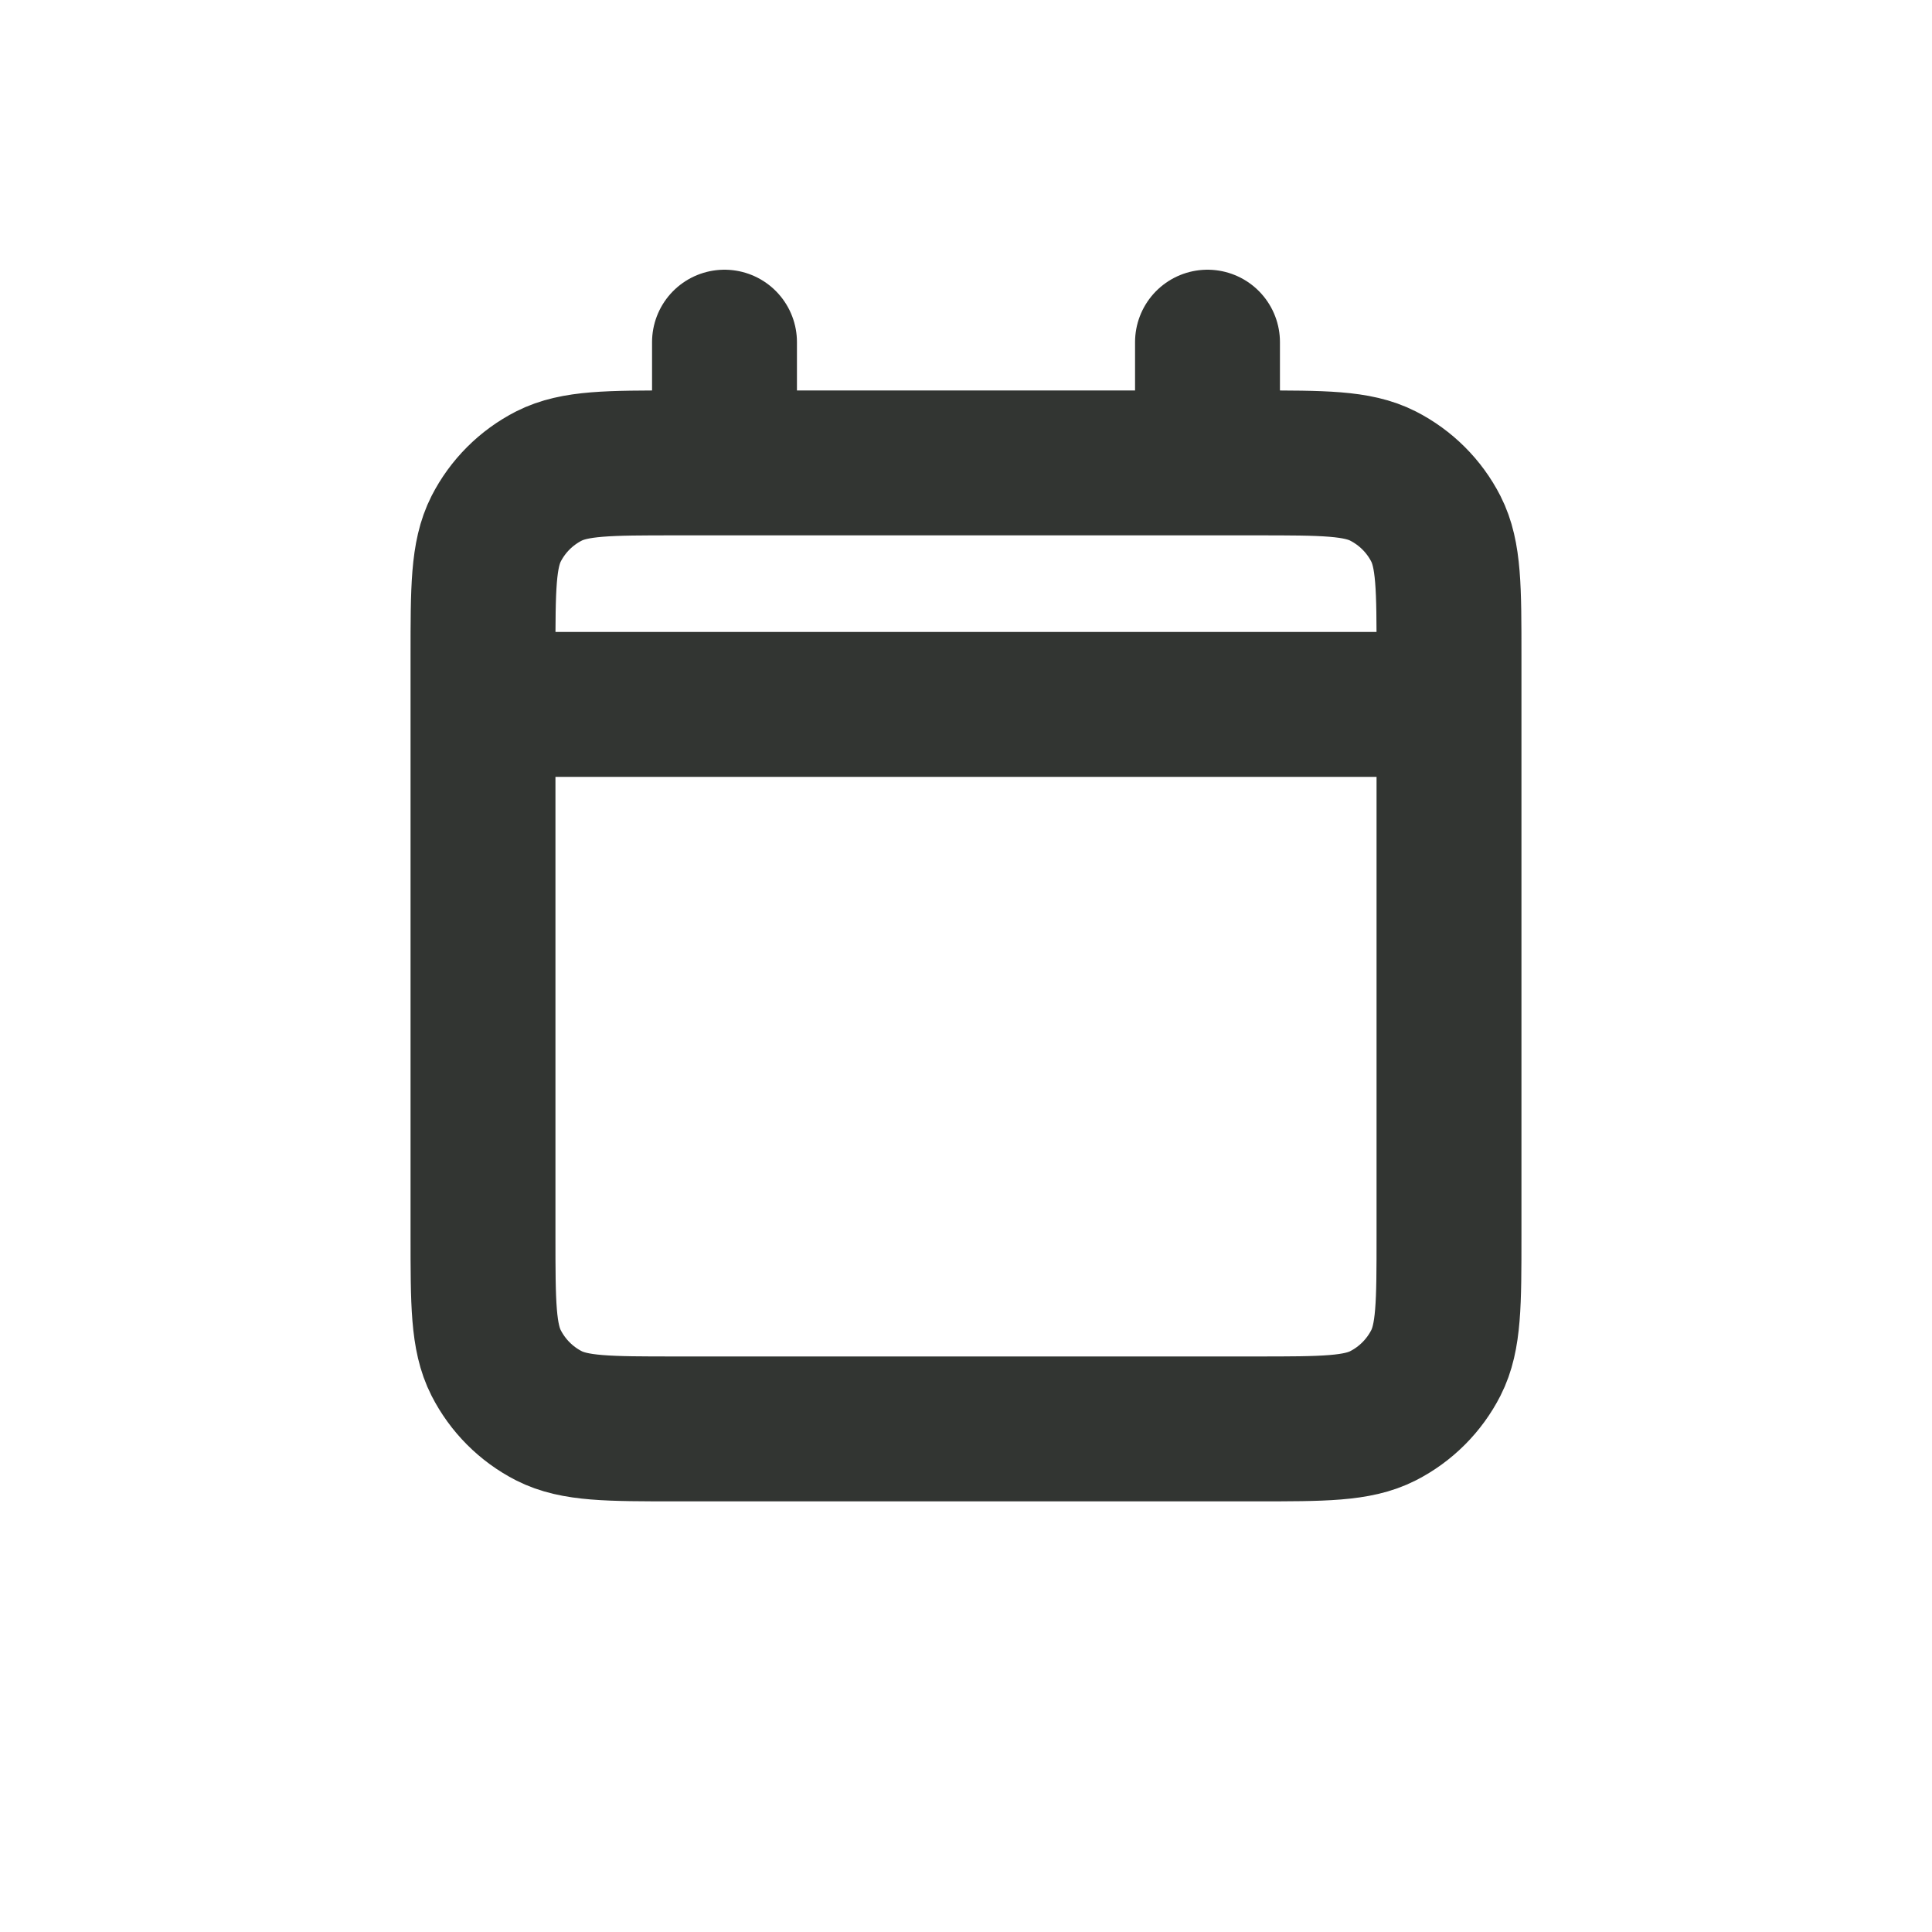
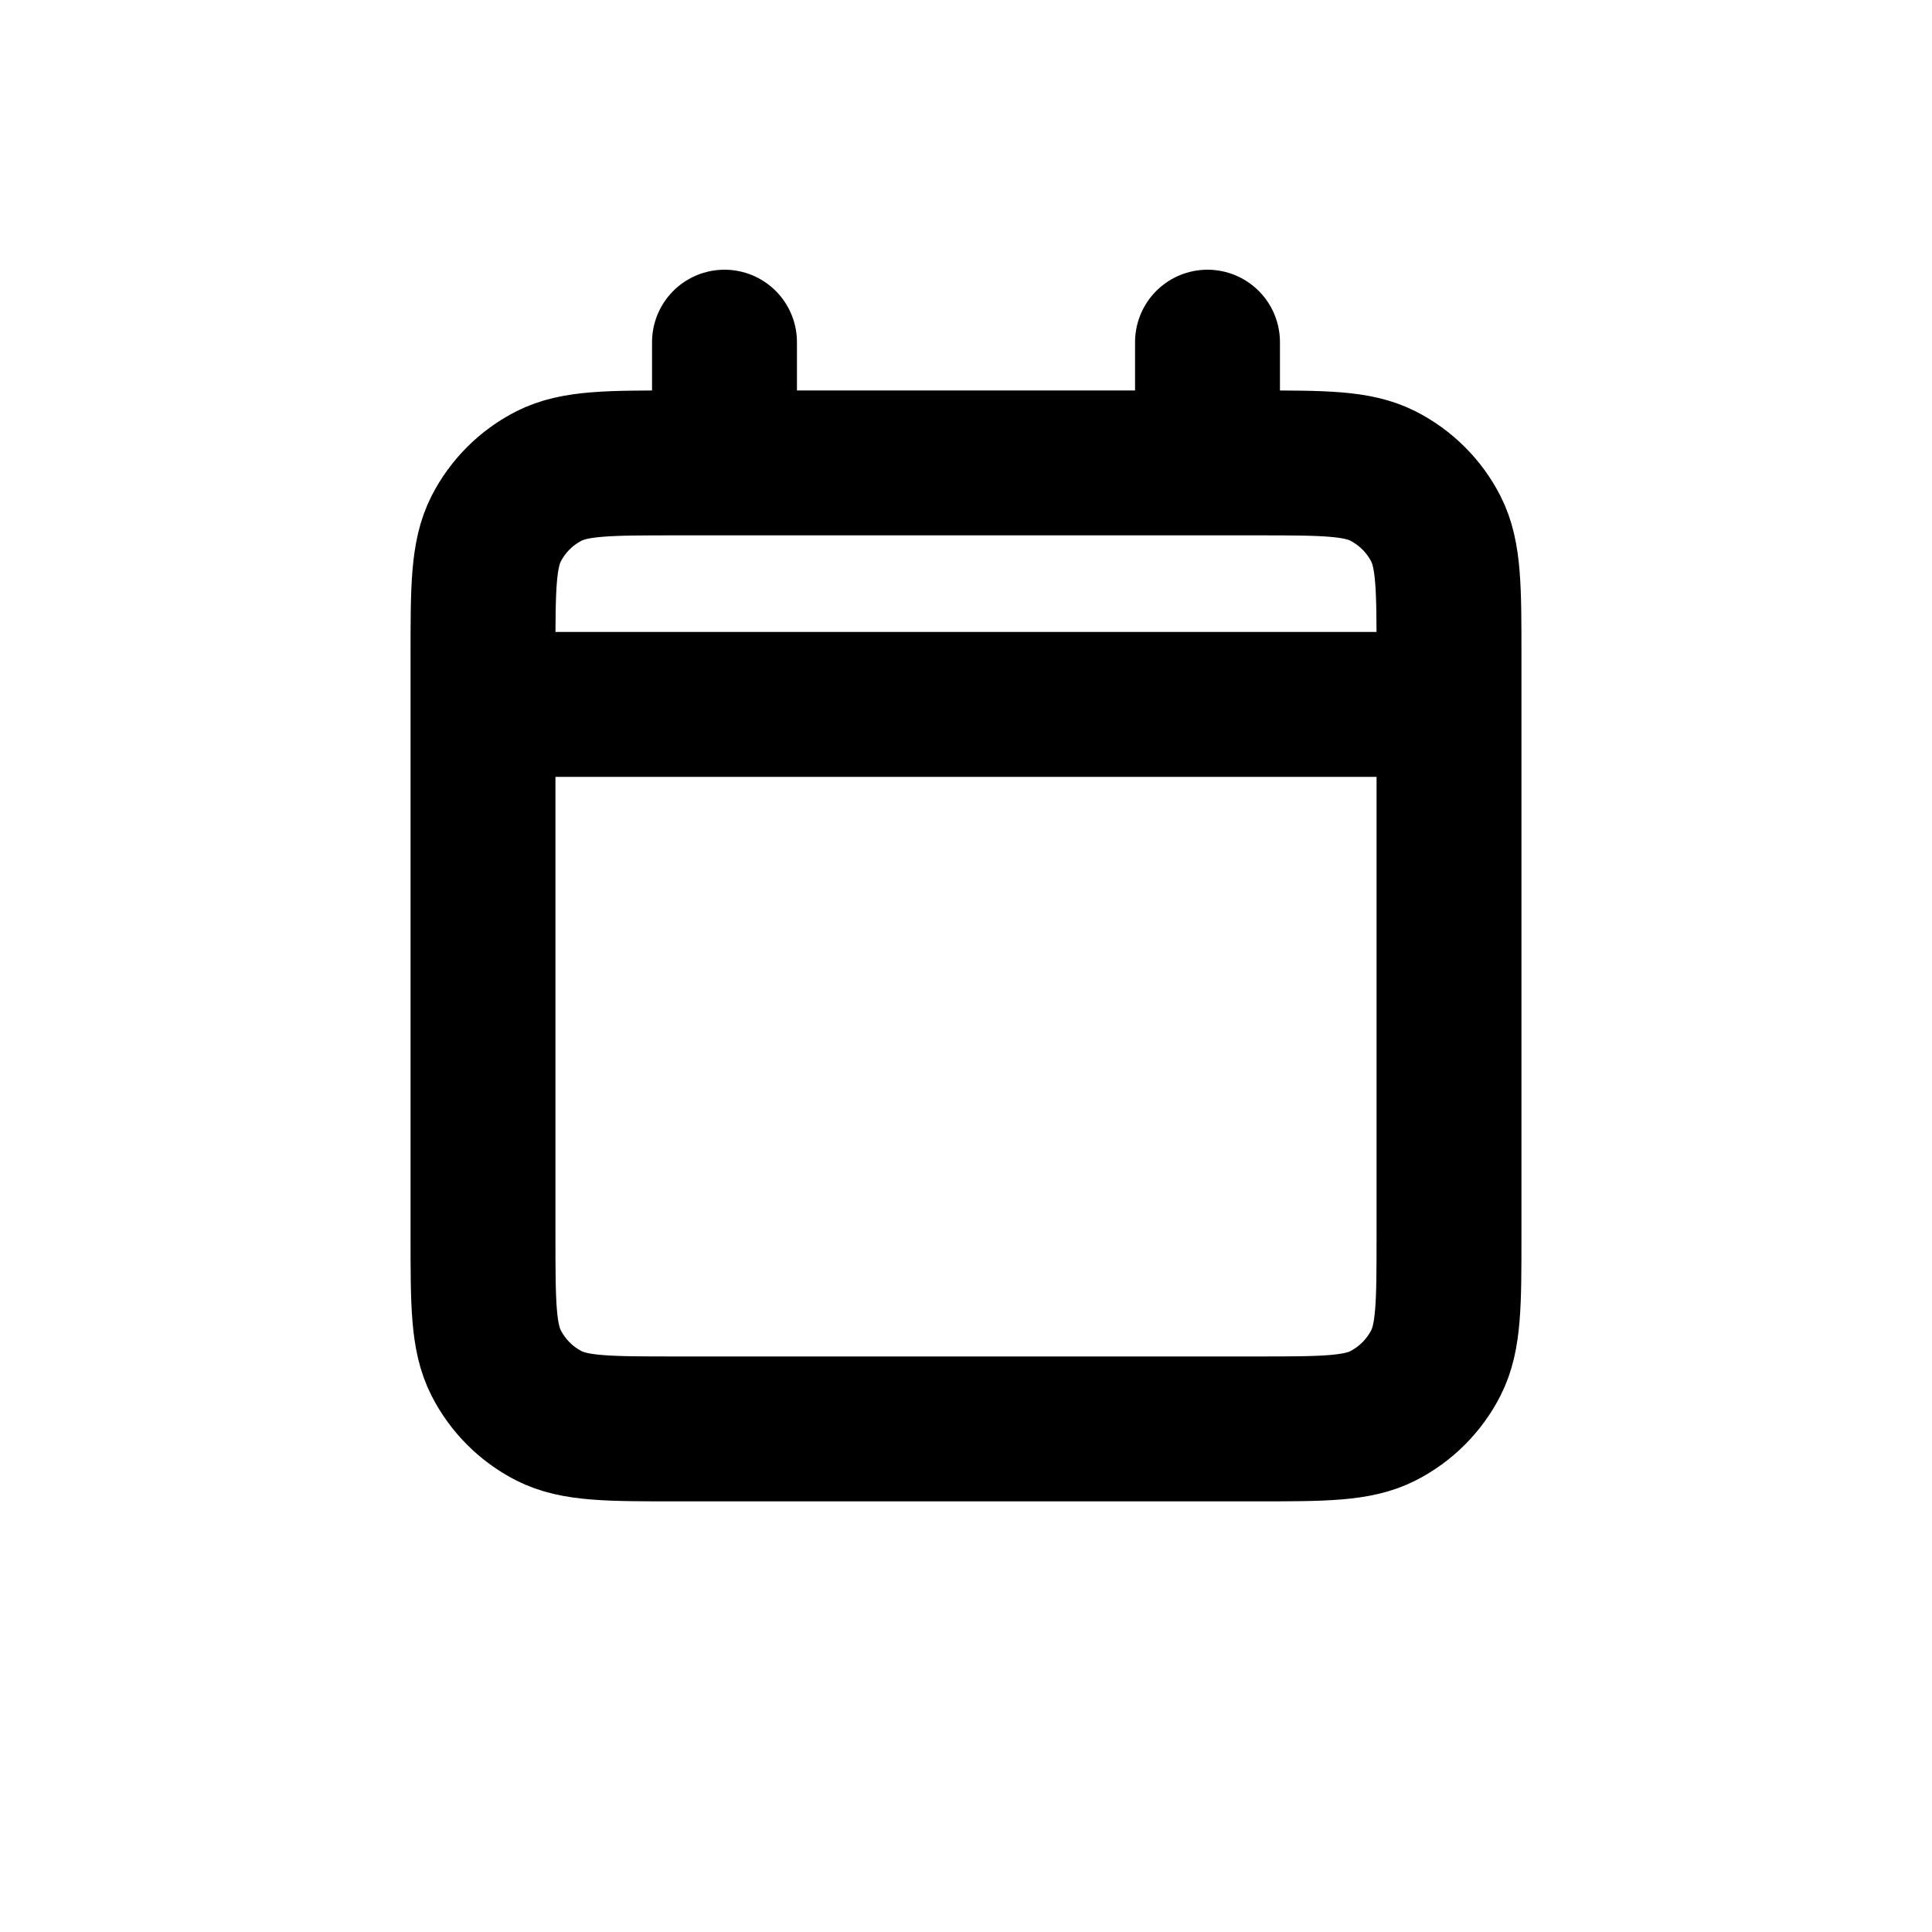
<svg xmlns="http://www.w3.org/2000/svg" width="20" height="20" viewBox="0 0 20 20" fill="none">
-   <path d="M5 7.292H15M5 7.292V12.792C5 13.492 5 13.842 5.136 14.109C5.256 14.344 5.447 14.536 5.682 14.656C5.949 14.792 6.299 14.792 6.998 14.792H13.002C13.701 14.792 14.05 14.792 14.317 14.656C14.552 14.536 14.744 14.344 14.864 14.109C15 13.842 15 13.493 15 12.794V7.292M5 7.292V6.792C5 6.092 5 5.742 5.136 5.474C5.256 5.239 5.447 5.048 5.682 4.928C5.95 4.792 6.3 4.792 7 4.792H7.5M15 7.292V6.79C15 6.091 15 5.741 14.864 5.474C14.744 5.239 14.552 5.048 14.317 4.928C14.05 4.792 13.7 4.792 13 4.792H12.5M12.5 3.542V4.792M12.5 4.792H7.5M7.5 3.542V4.792" stroke="#323532" stroke-width="1.5" stroke-linecap="round" stroke-linejoin="round" />
+   <path d="M5 7.292H15M5 7.292V12.792C5 13.492 5 13.842 5.136 14.109C5.256 14.344 5.447 14.536 5.682 14.656C5.949 14.792 6.299 14.792 6.998 14.792H13.002C13.701 14.792 14.05 14.792 14.317 14.656C14.552 14.536 14.744 14.344 14.864 14.109C15 13.842 15 13.493 15 12.794V7.292M5 7.292V6.792C5 6.092 5 5.742 5.136 5.474C5.256 5.239 5.447 5.048 5.682 4.928C5.95 4.792 6.3 4.792 7 4.792H7.5M15 7.292V6.79C15 6.091 15 5.741 14.864 5.474C14.744 5.239 14.552 5.048 14.317 4.928C14.05 4.792 13.7 4.792 13 4.792H12.5M12.5 3.542V4.792M12.5 4.792H7.5M7.5 3.542V4.792" stroke="currentColor" stroke-width="1.5" stroke-linecap="round" stroke-linejoin="round" />
</svg>
